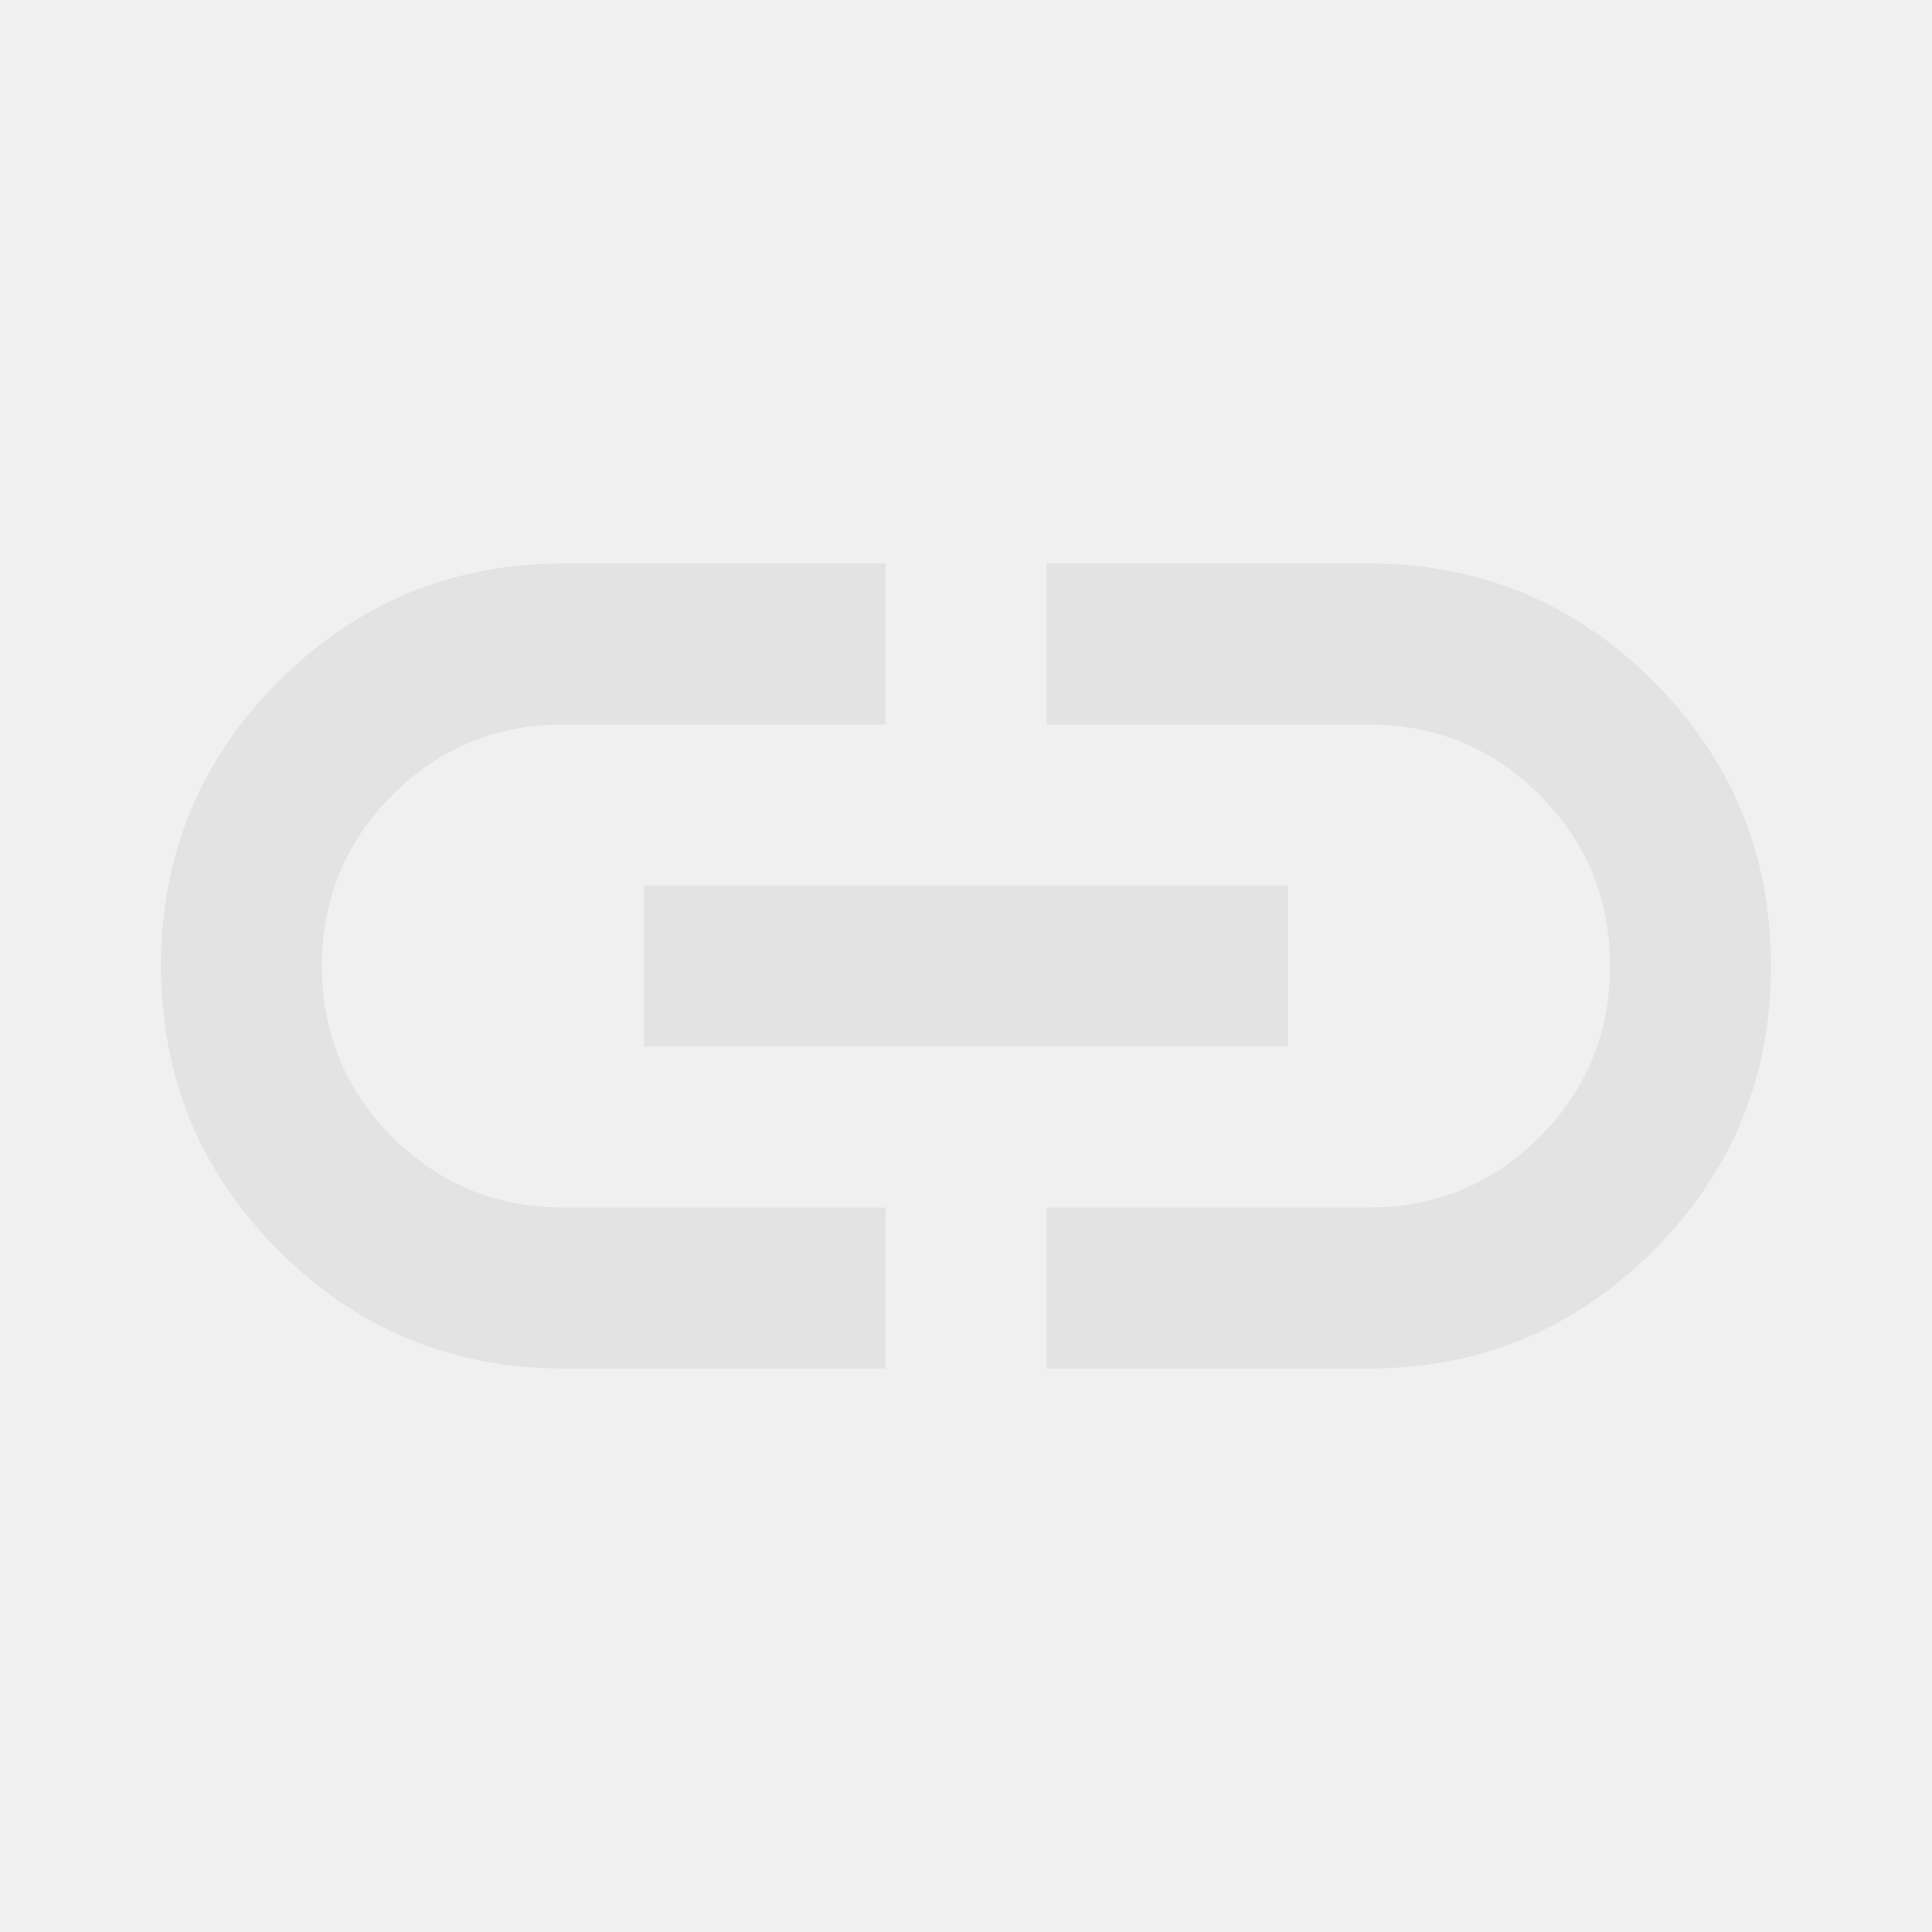
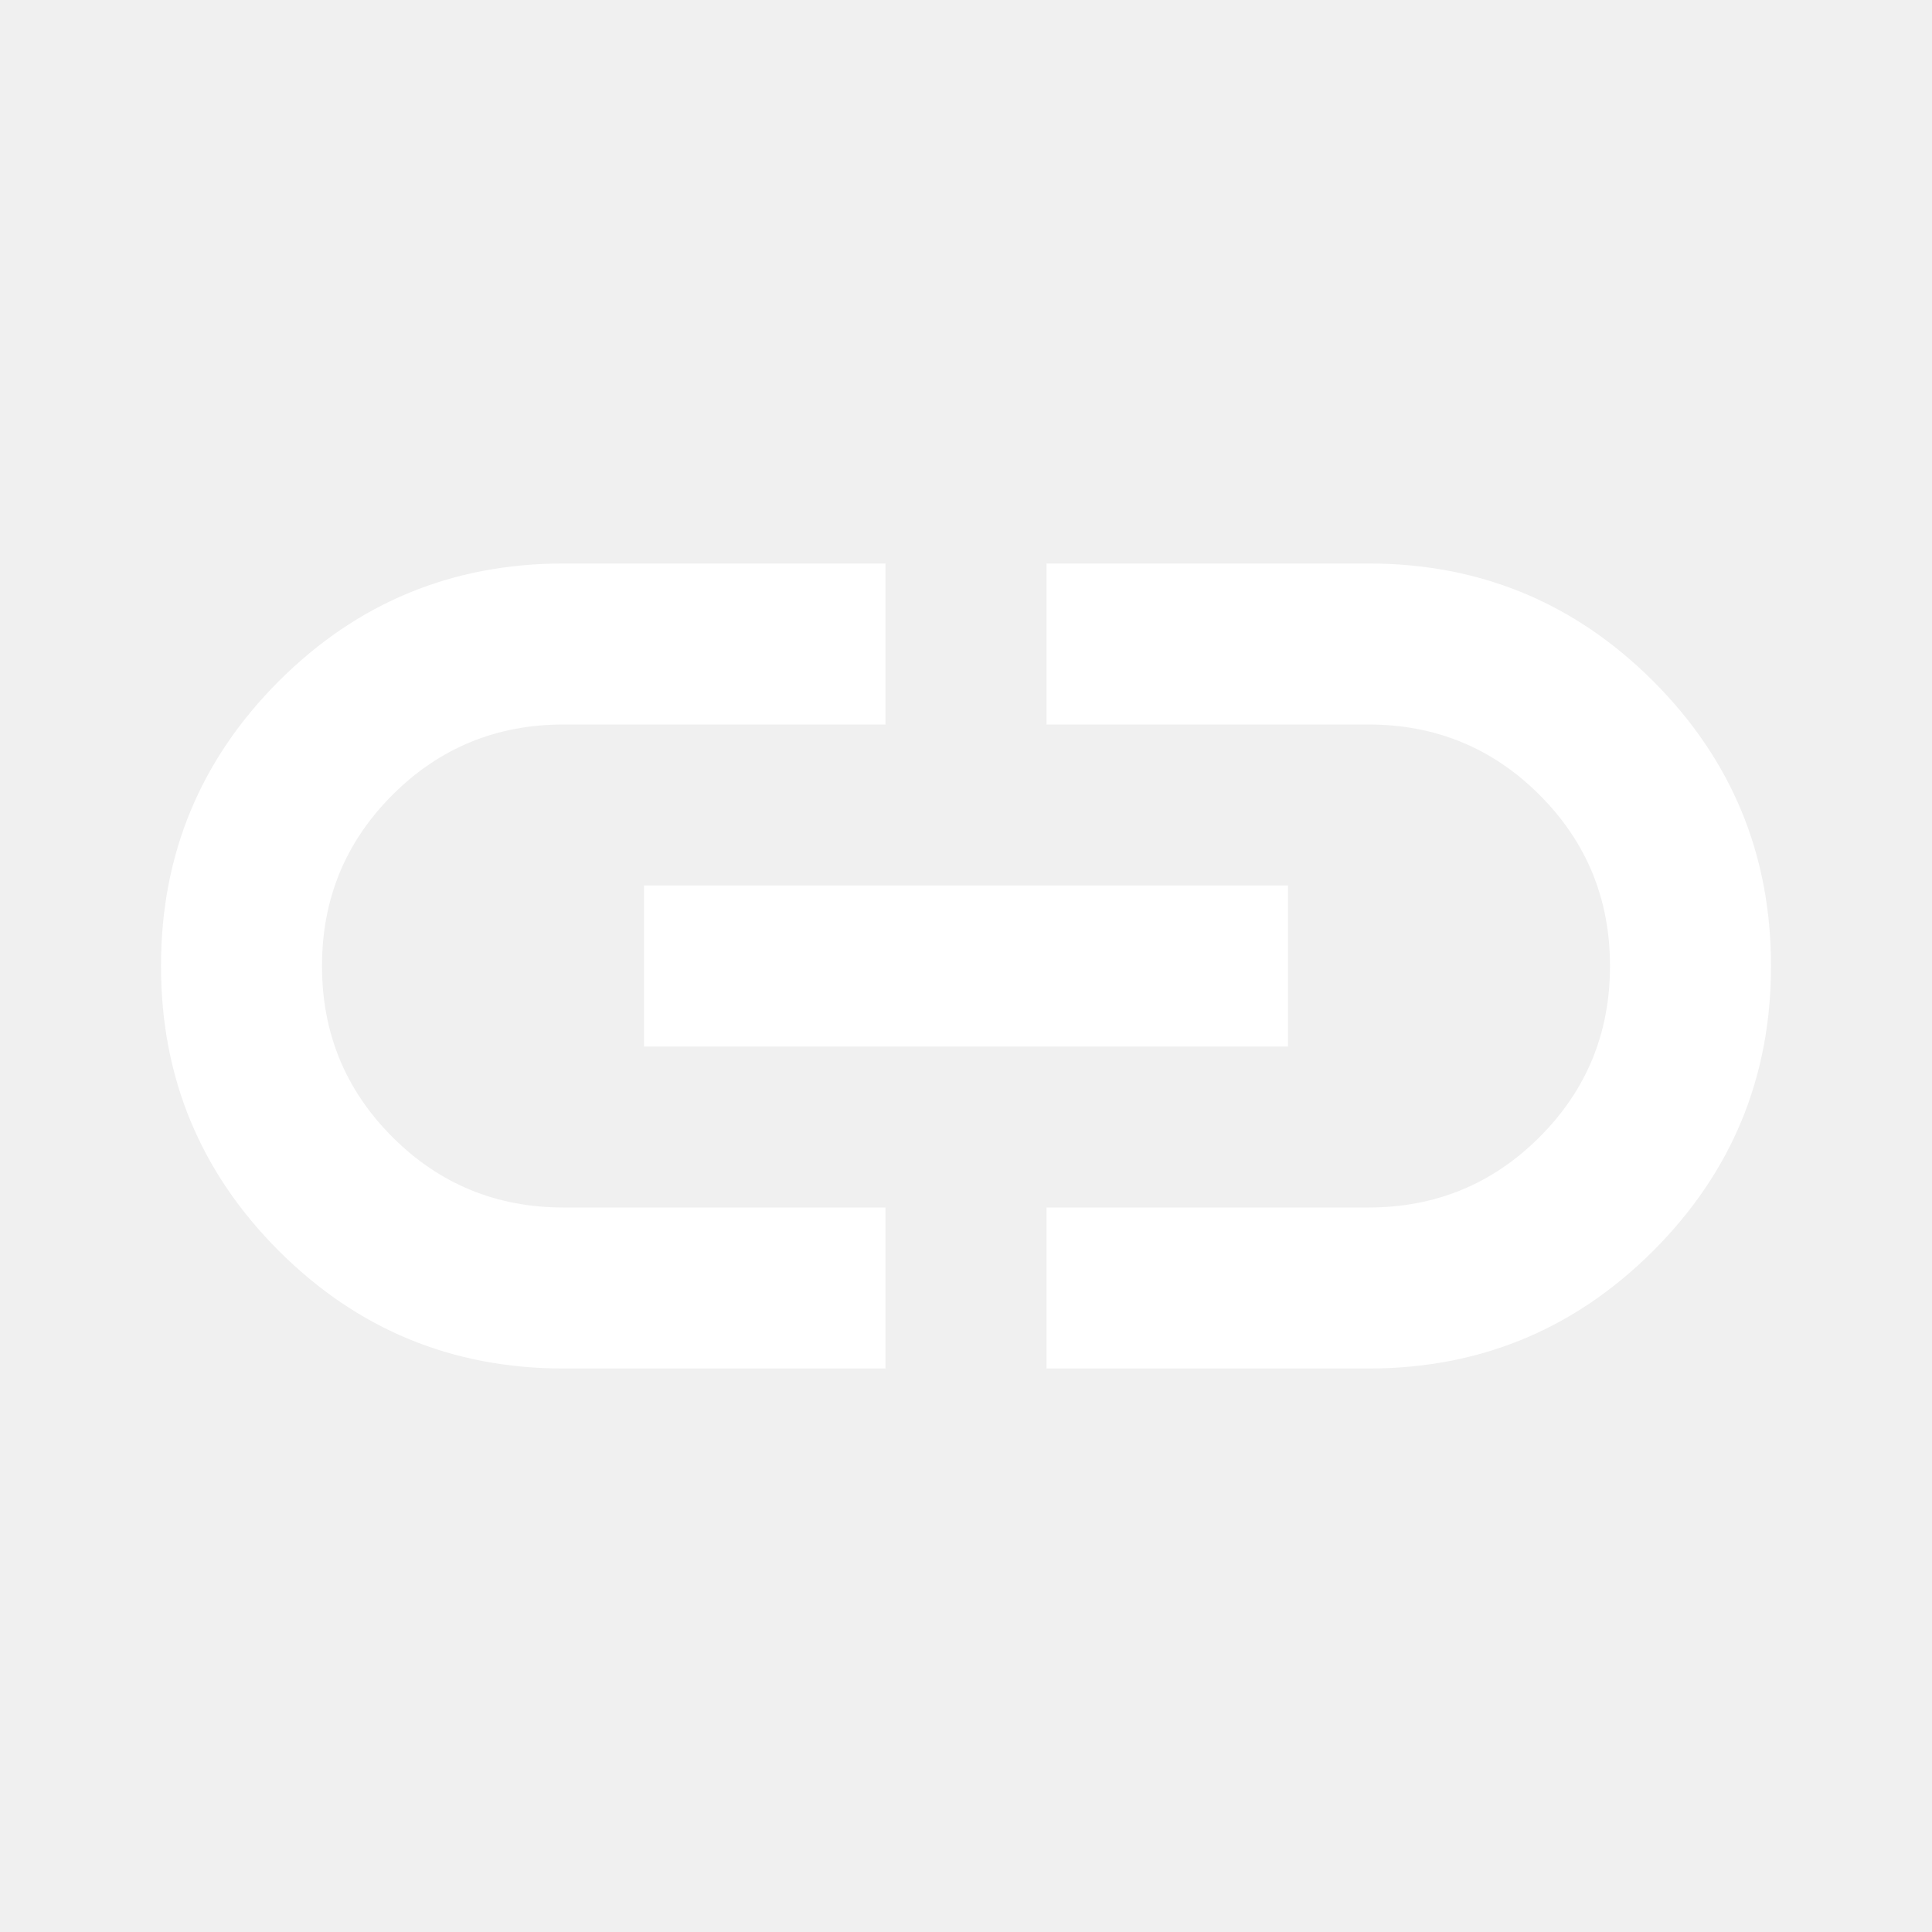
- <svg xmlns="http://www.w3.org/2000/svg" height="24px" viewBox="0 -960 960 960" width="24px" fill="#e3e3e3">
+ <svg xmlns="http://www.w3.org/2000/svg" height="24px" viewBox="0 -960 960 960" width="24px" fill="#FFFFFF">
  <path d="M440-280H280q-83 0-141.5-58.5T80-480q0-83 58.5-141.5T280-680h160v80H280q-50 0-85 35t-35 85q0 50 35 85t85 35h160v80ZM320-440v-80h320v80H320Zm200 160v-80h160q50 0 85-35t35-85q0-50-35-85t-85-35H520v-80h160q83 0 141.5 58.5T880-480q0 83-58.5 141.5T680-280H520Z" />
</svg>
